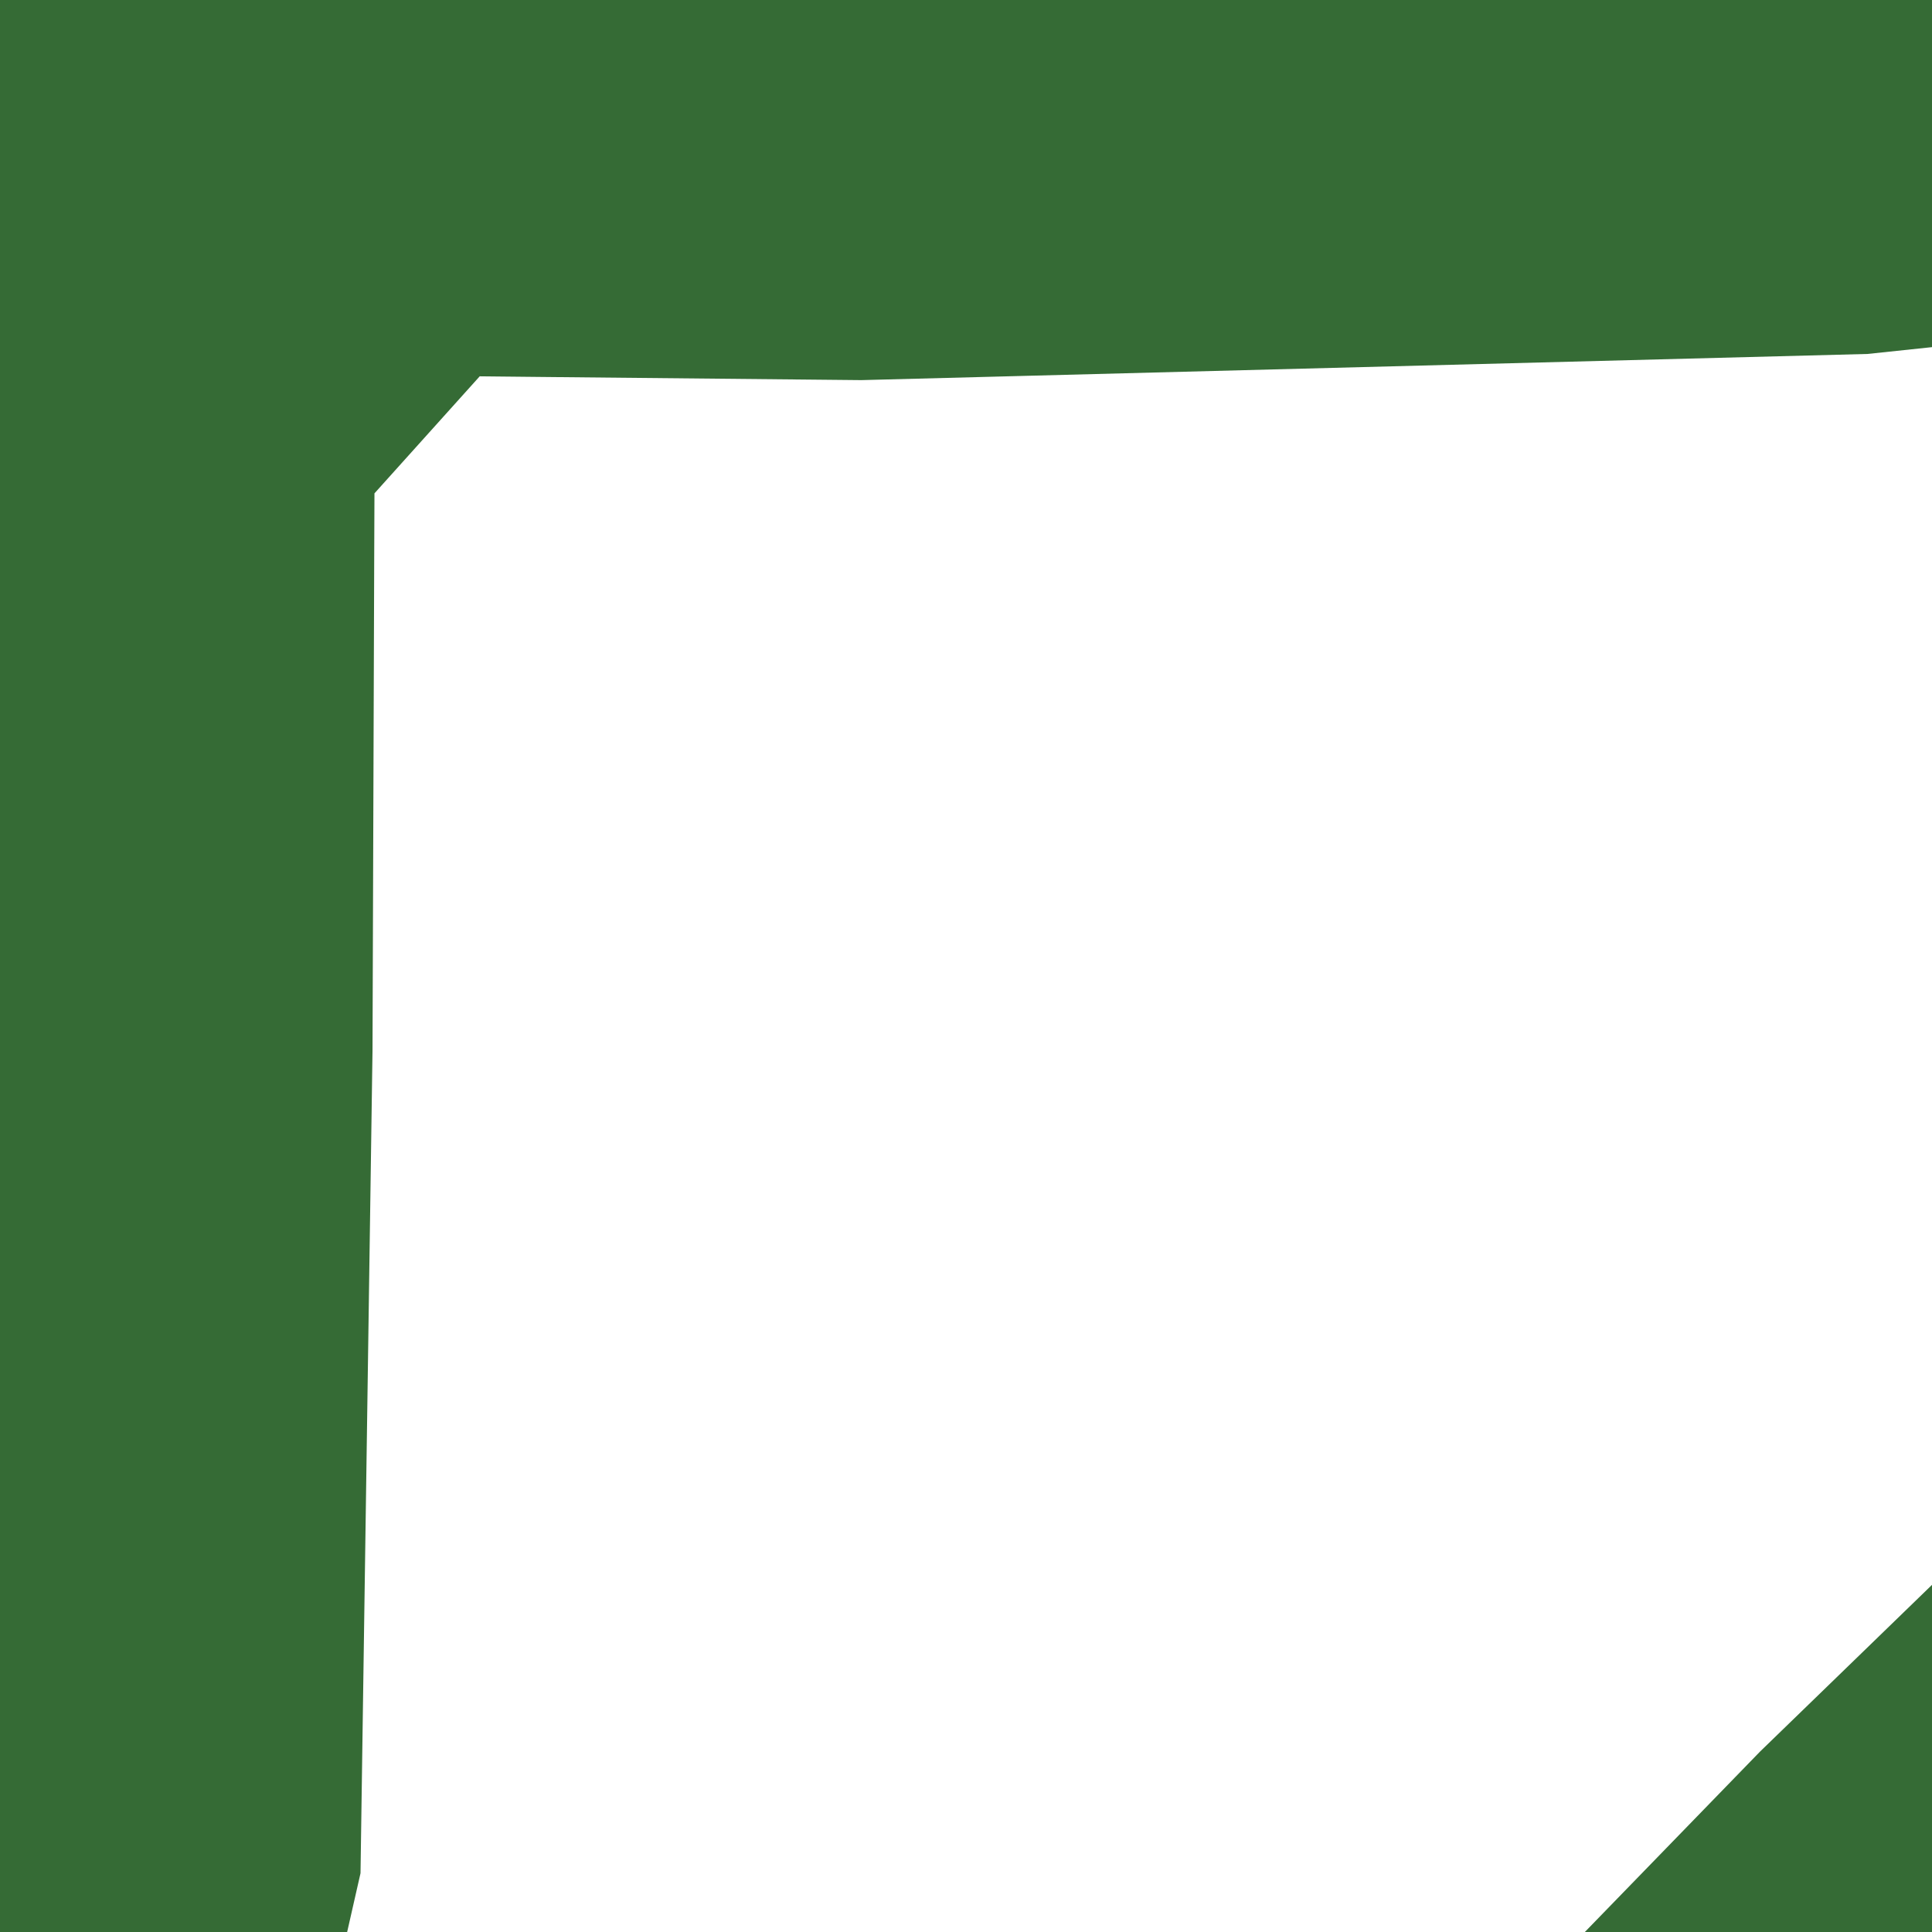
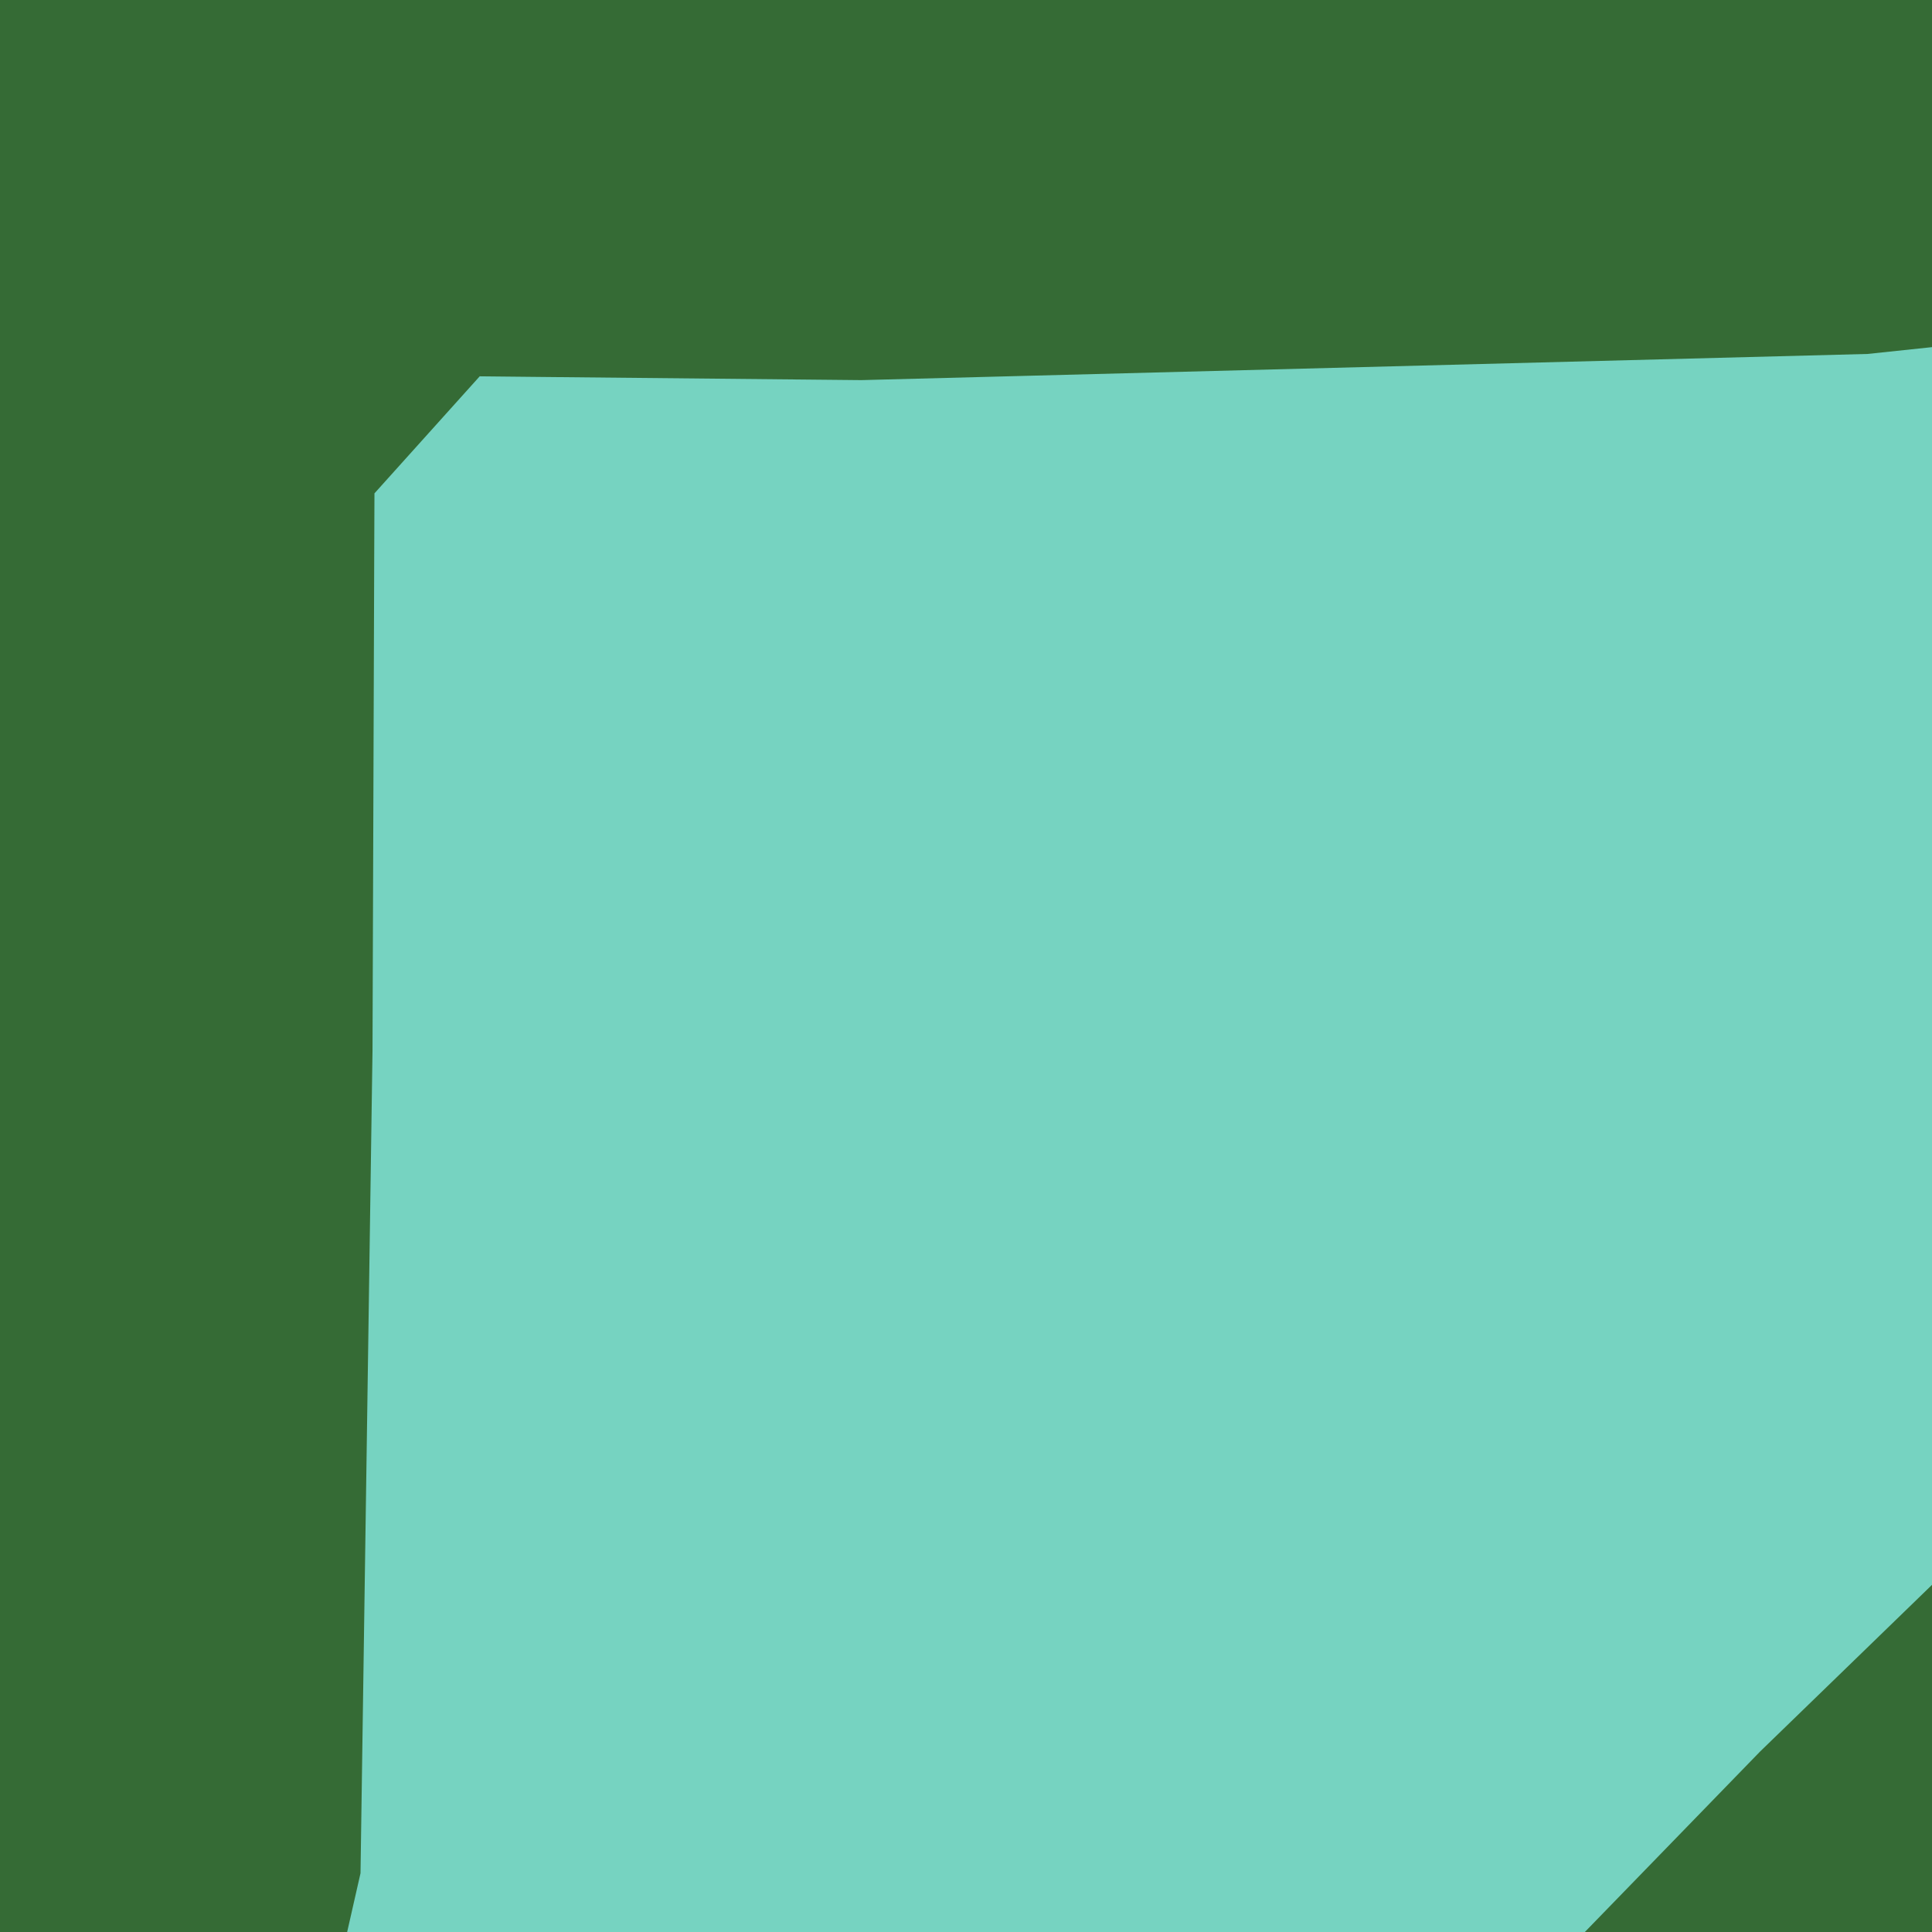
<svg xmlns="http://www.w3.org/2000/svg" width="128" height="128" version="1.1" viewBox="0 0 128 128">
+   <path d="m0 0v128h128v-128z" fill="#76d3c1" />
  <path d="m0 0v128h23l.885-3.895.795-54.52.113-32.809.016-4.09 6.973-7.754 3.973.041 21.309.211 66.668-1.734 4.27-.451v-23zm128 105-5.697 5.525-5.697 5.523-5.803 5.977-5.803 5.975h23v-14z" fill="#356b35" />
</svg>
